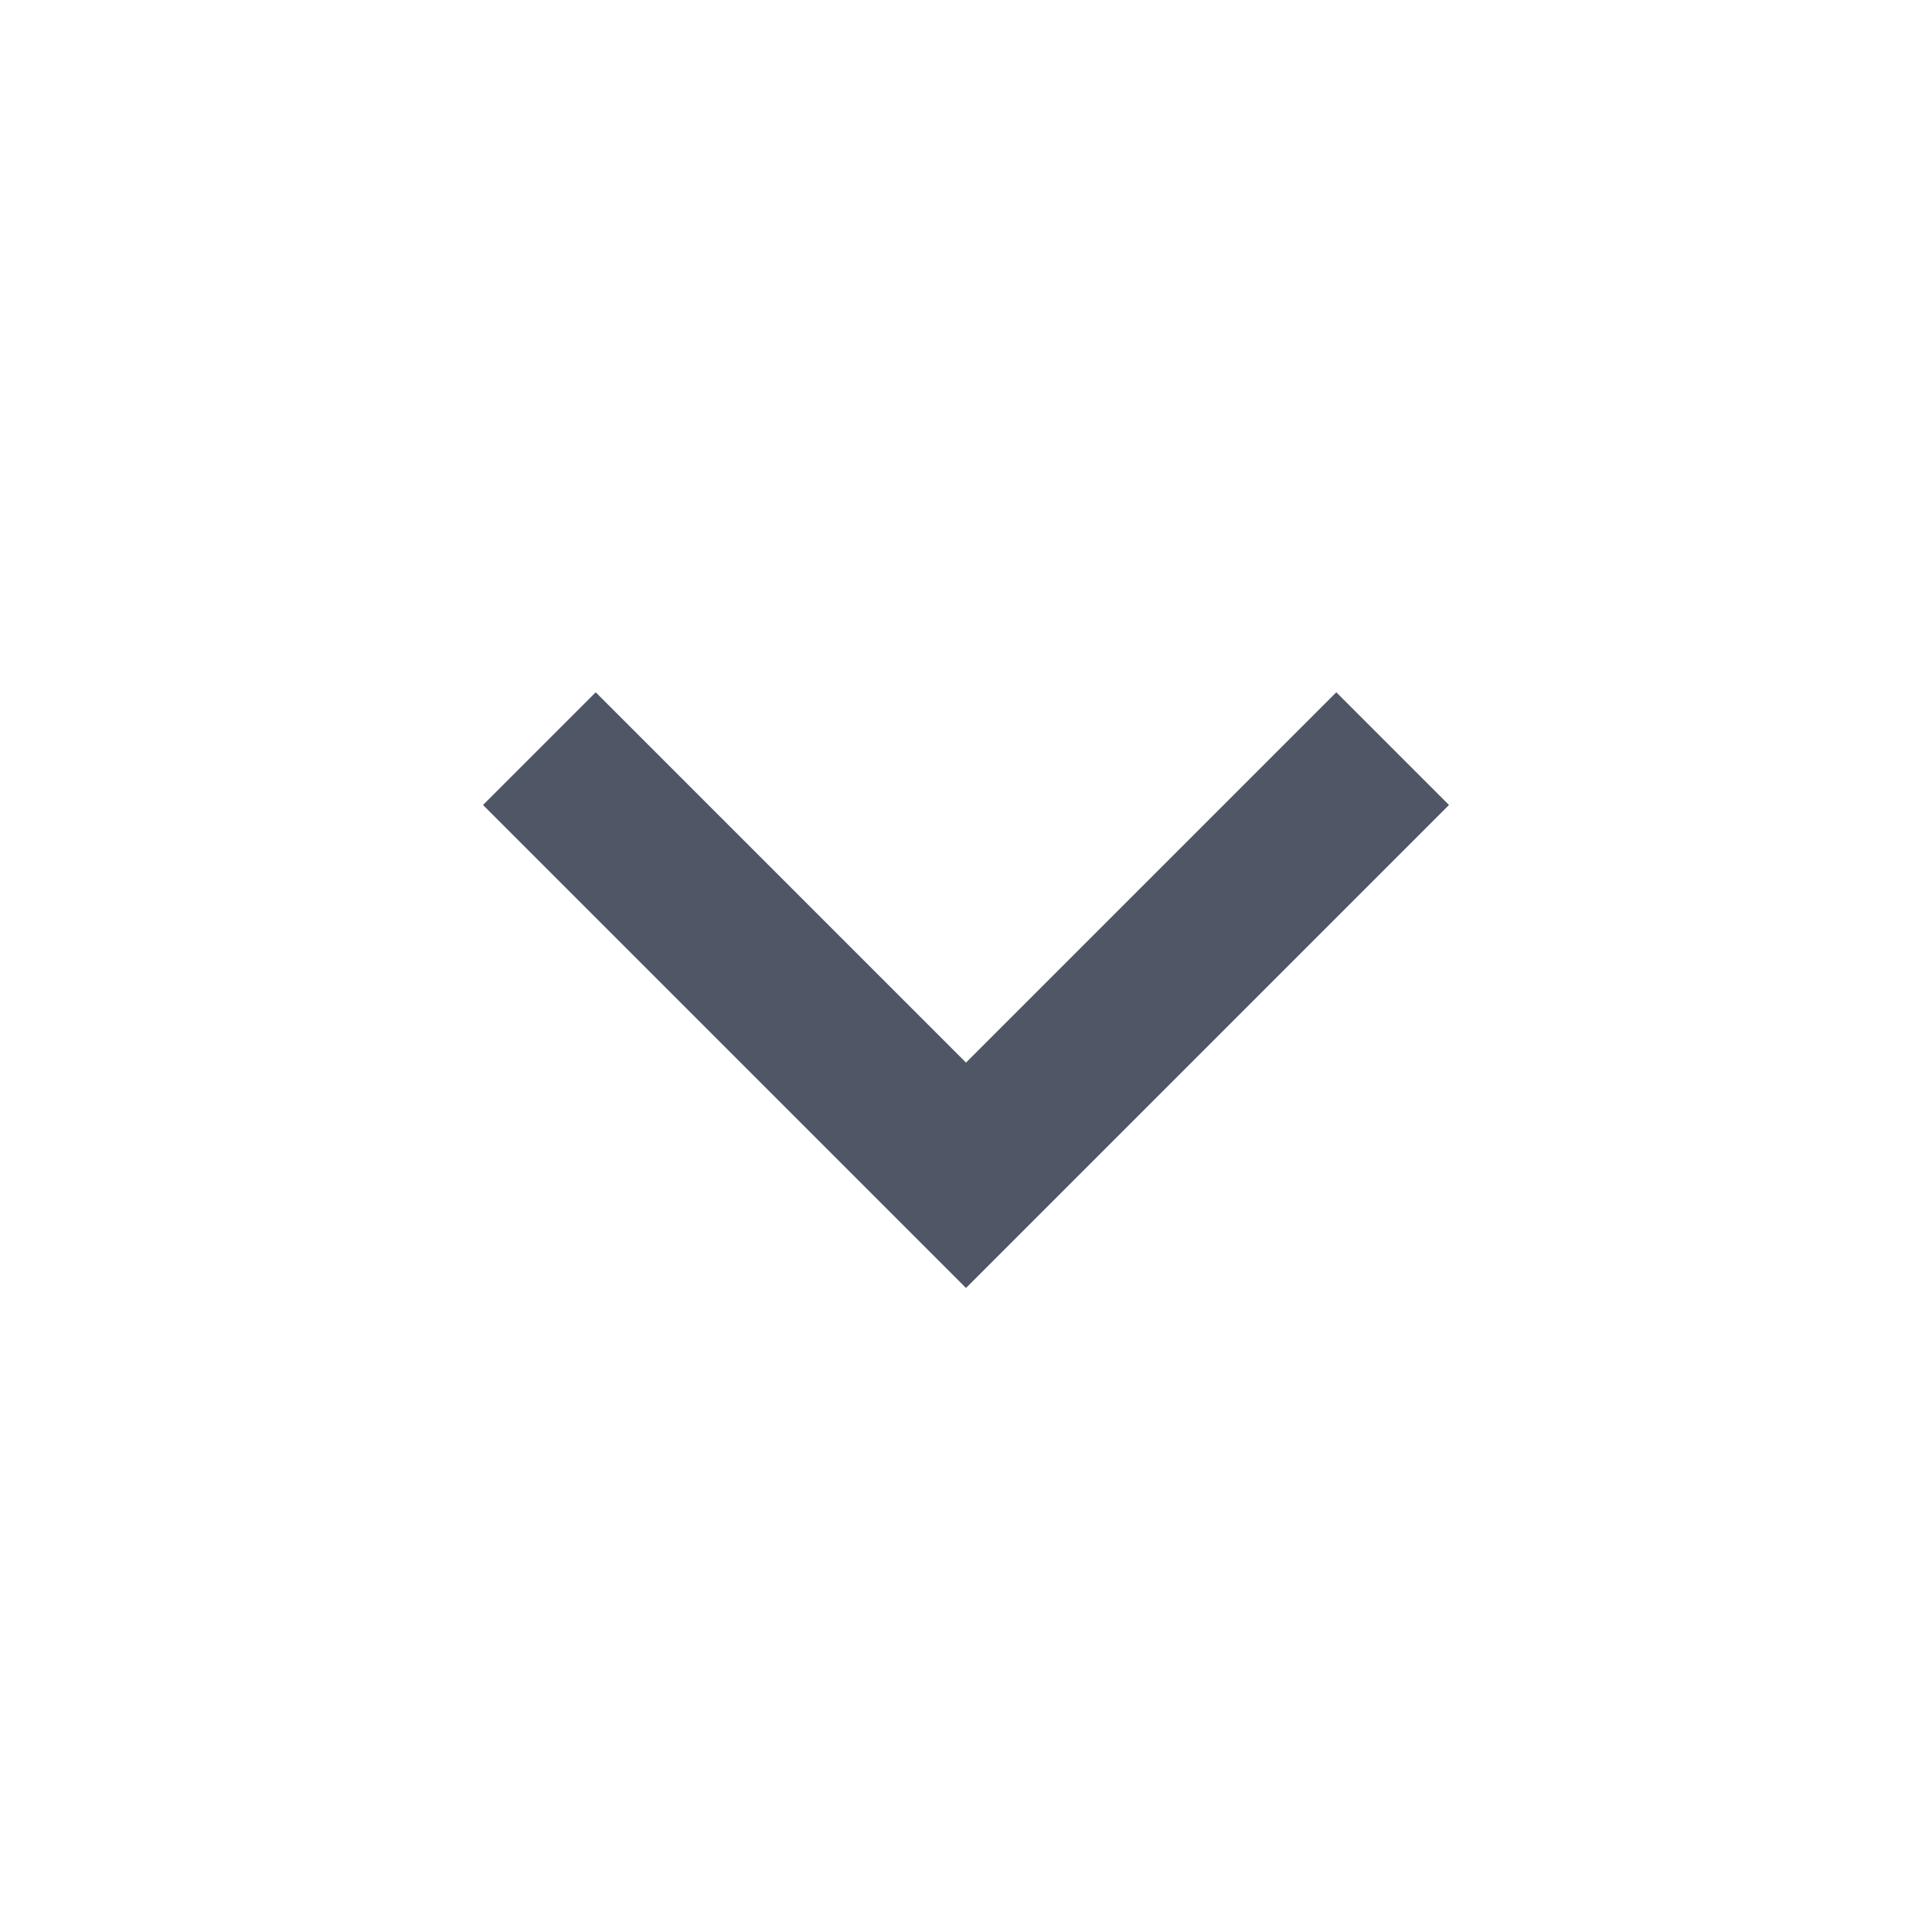
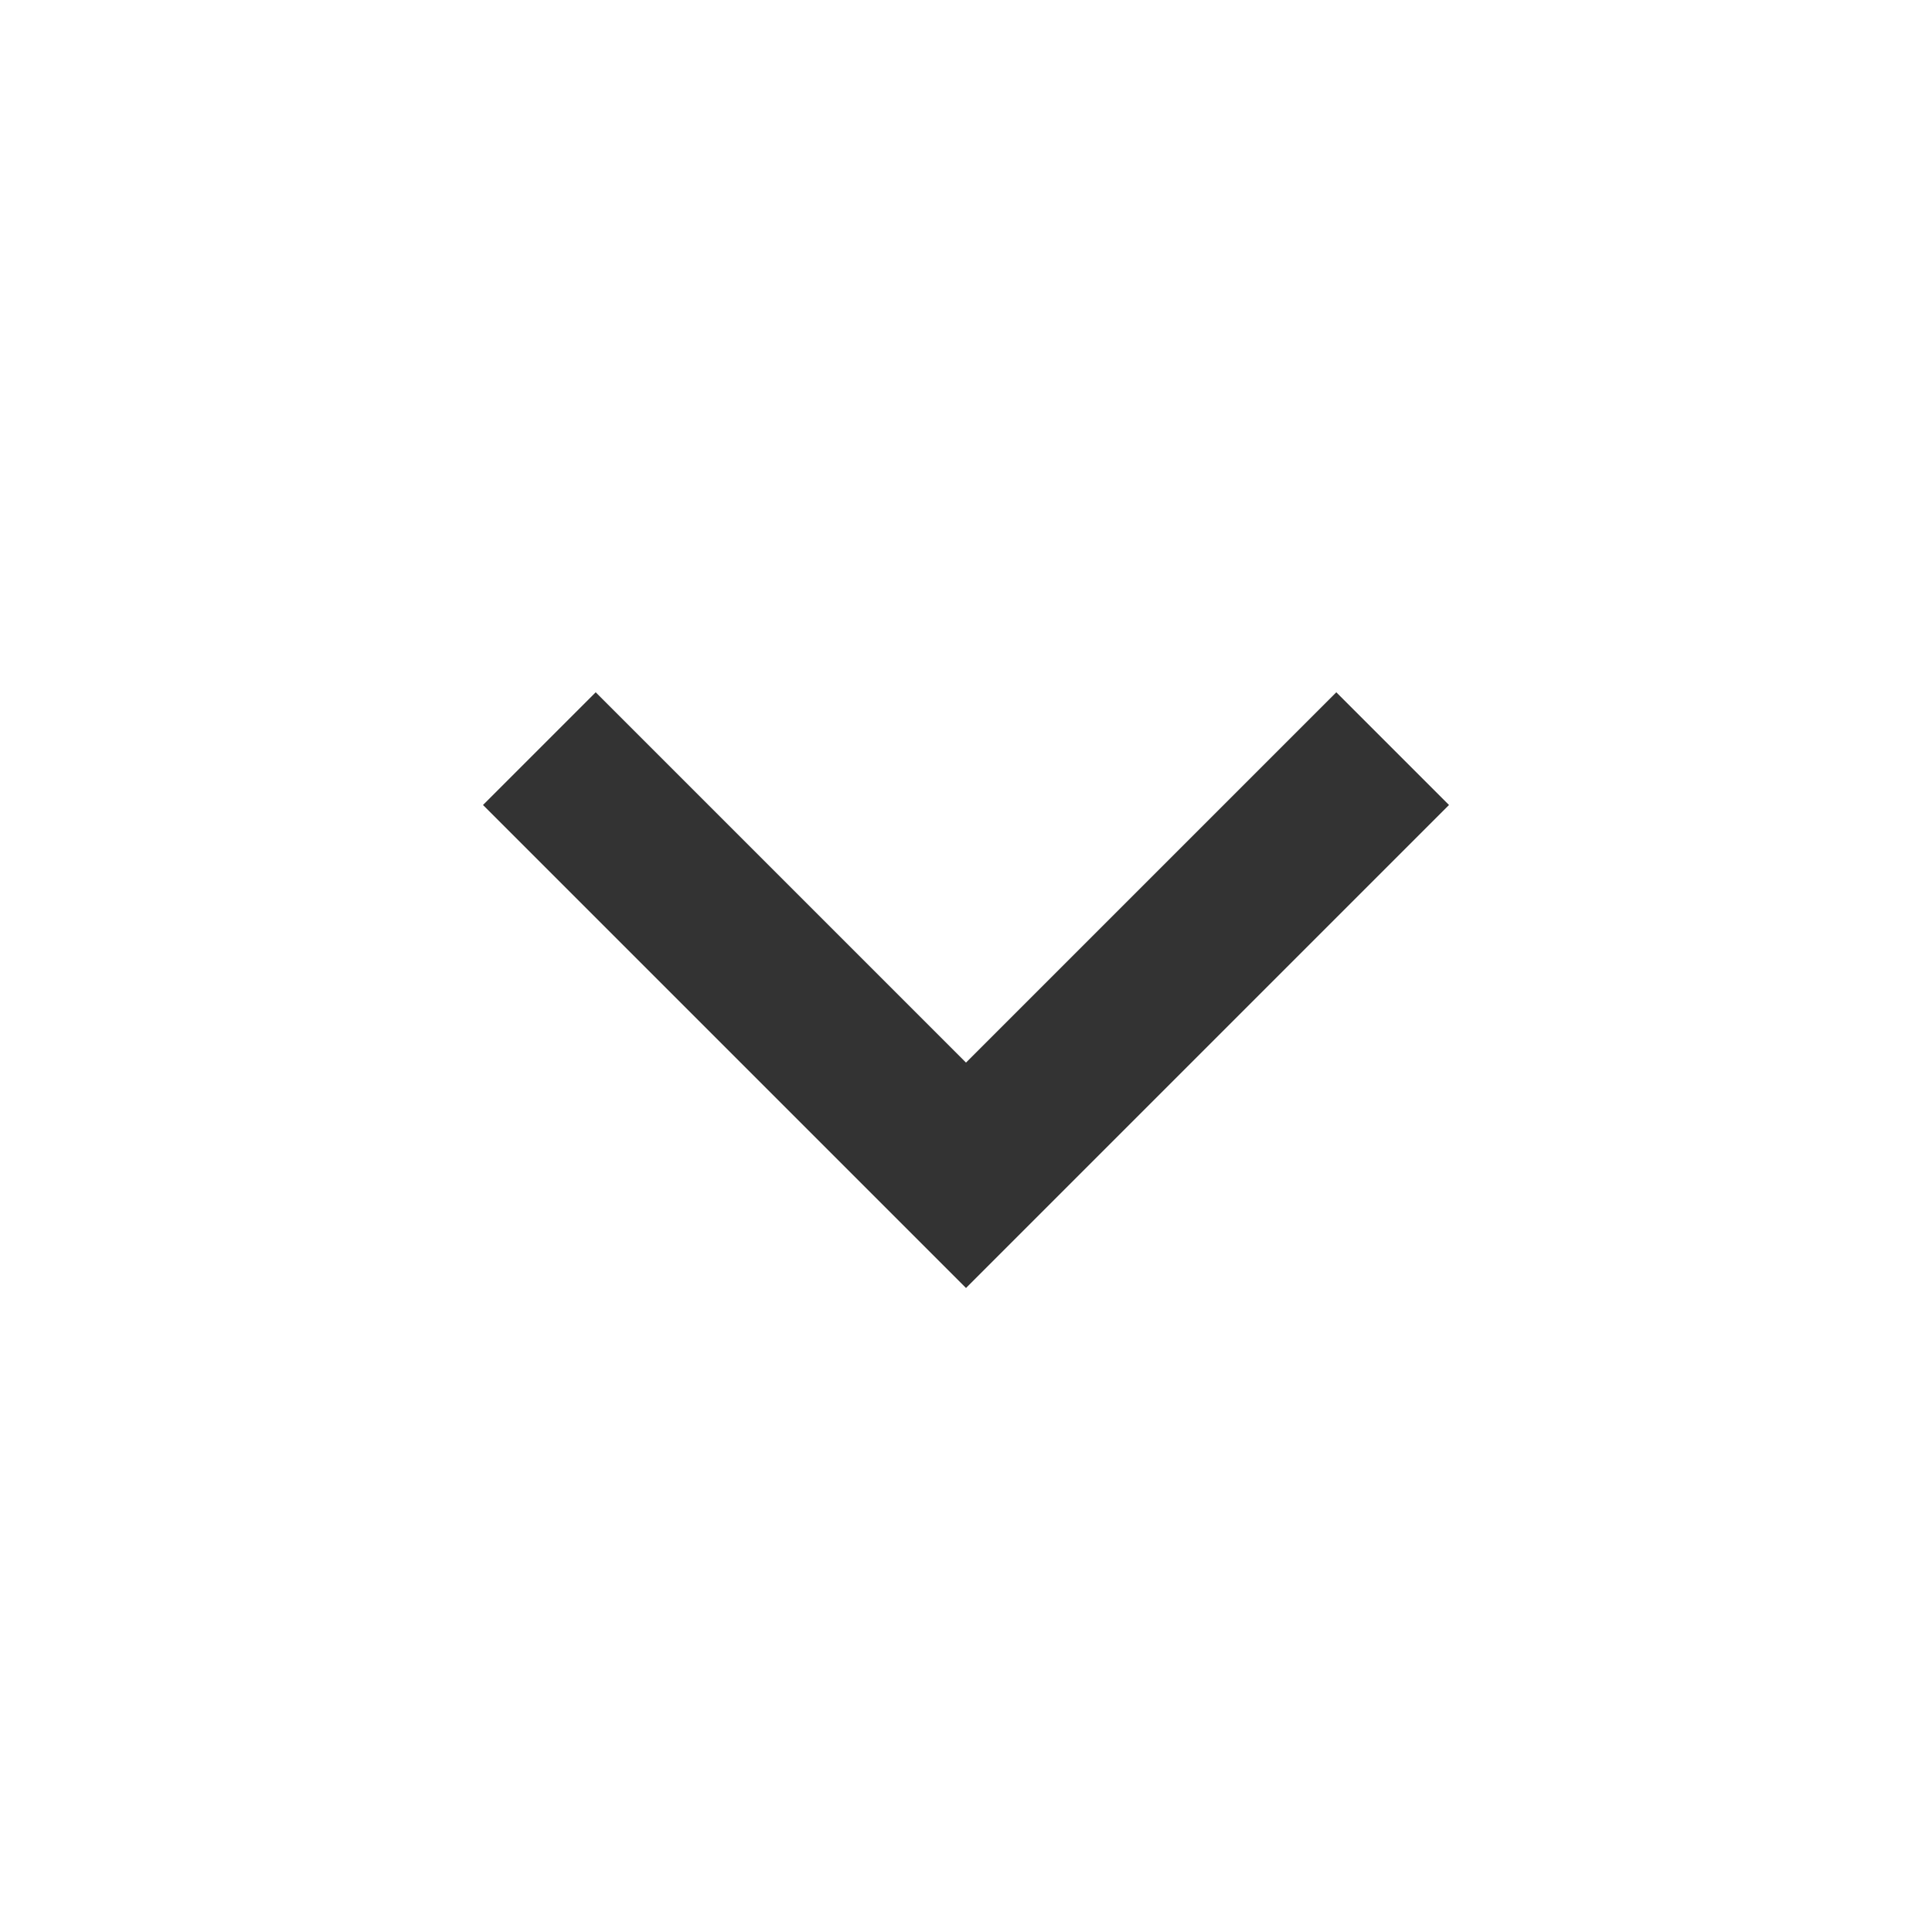
<svg xmlns="http://www.w3.org/2000/svg" version="1.1" id="Layer_1" x="0px" y="0px" viewBox="0 0 24 24" style="enable-background:new 0 0 24 24;" xml:space="preserve">
  <style type="text/css">
- 	.st0{fill:#4F5666;}
- </style>
+ 		.st0{fill:#333;}
+ 	</style>
  <path class="st0" d="M16.6,8.6L12,13.2L7.4,8.6L6,10l6,6l6-6L16.6,8.6z" />
</svg>
